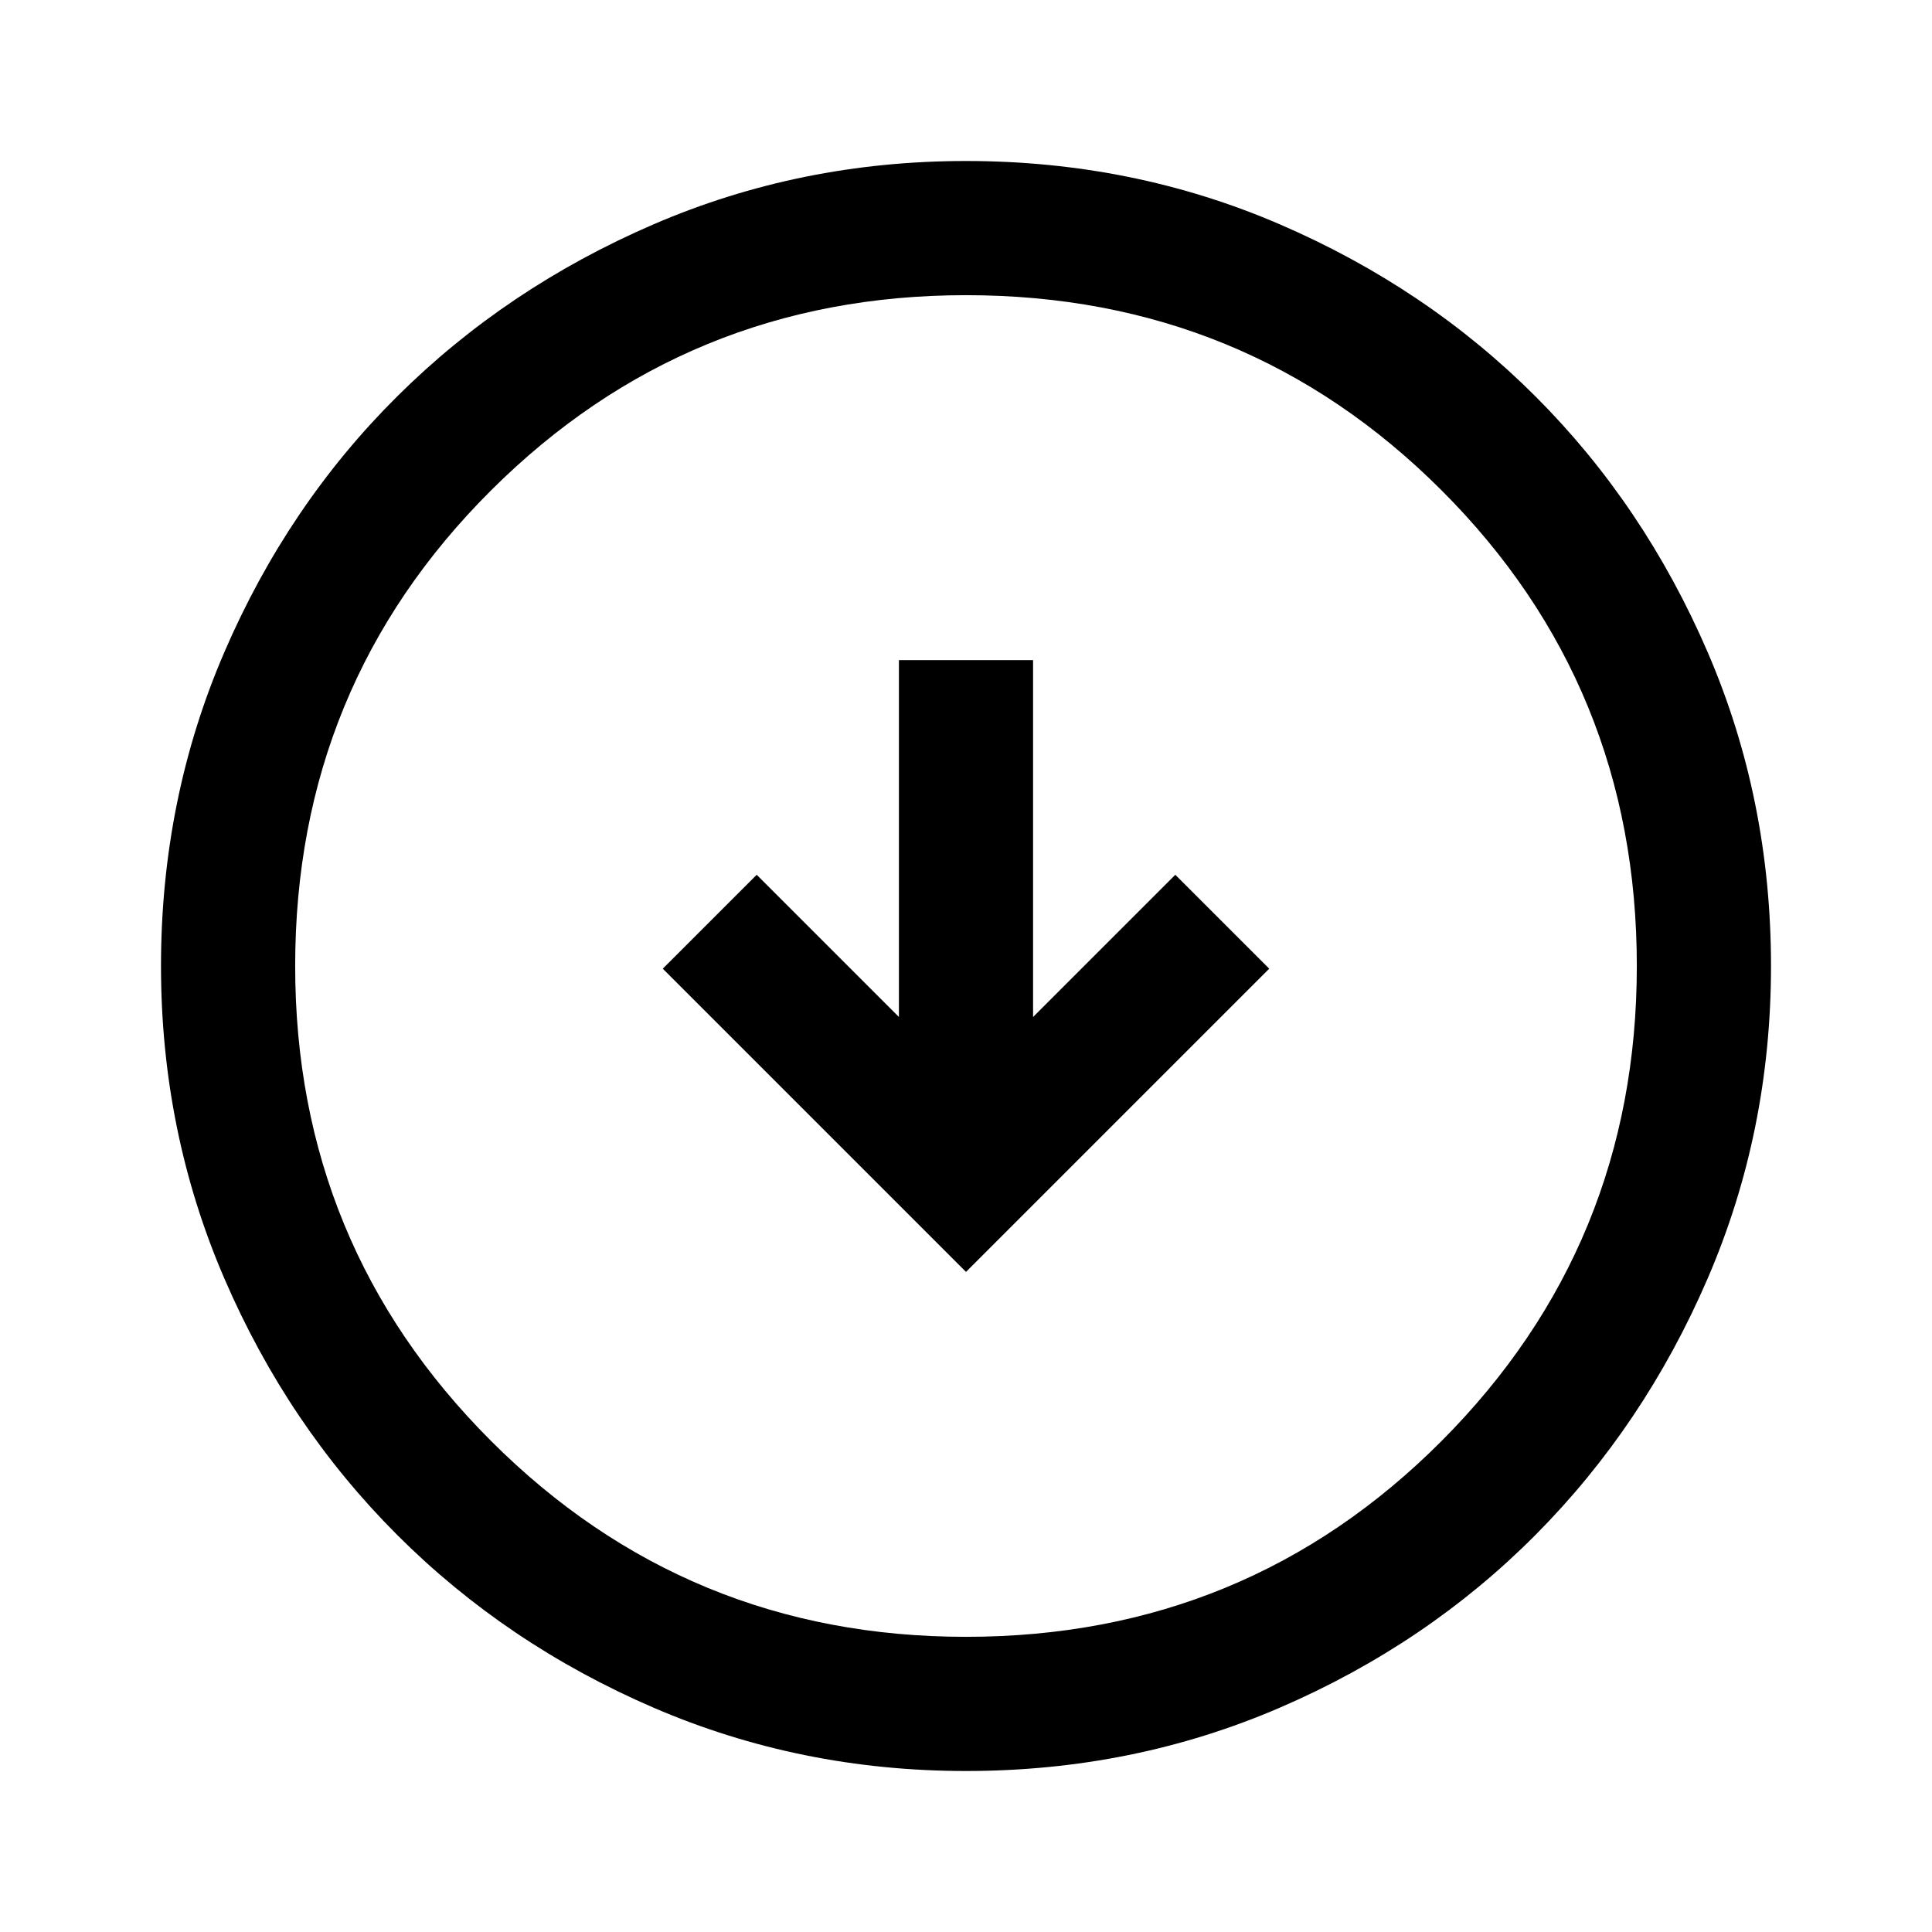
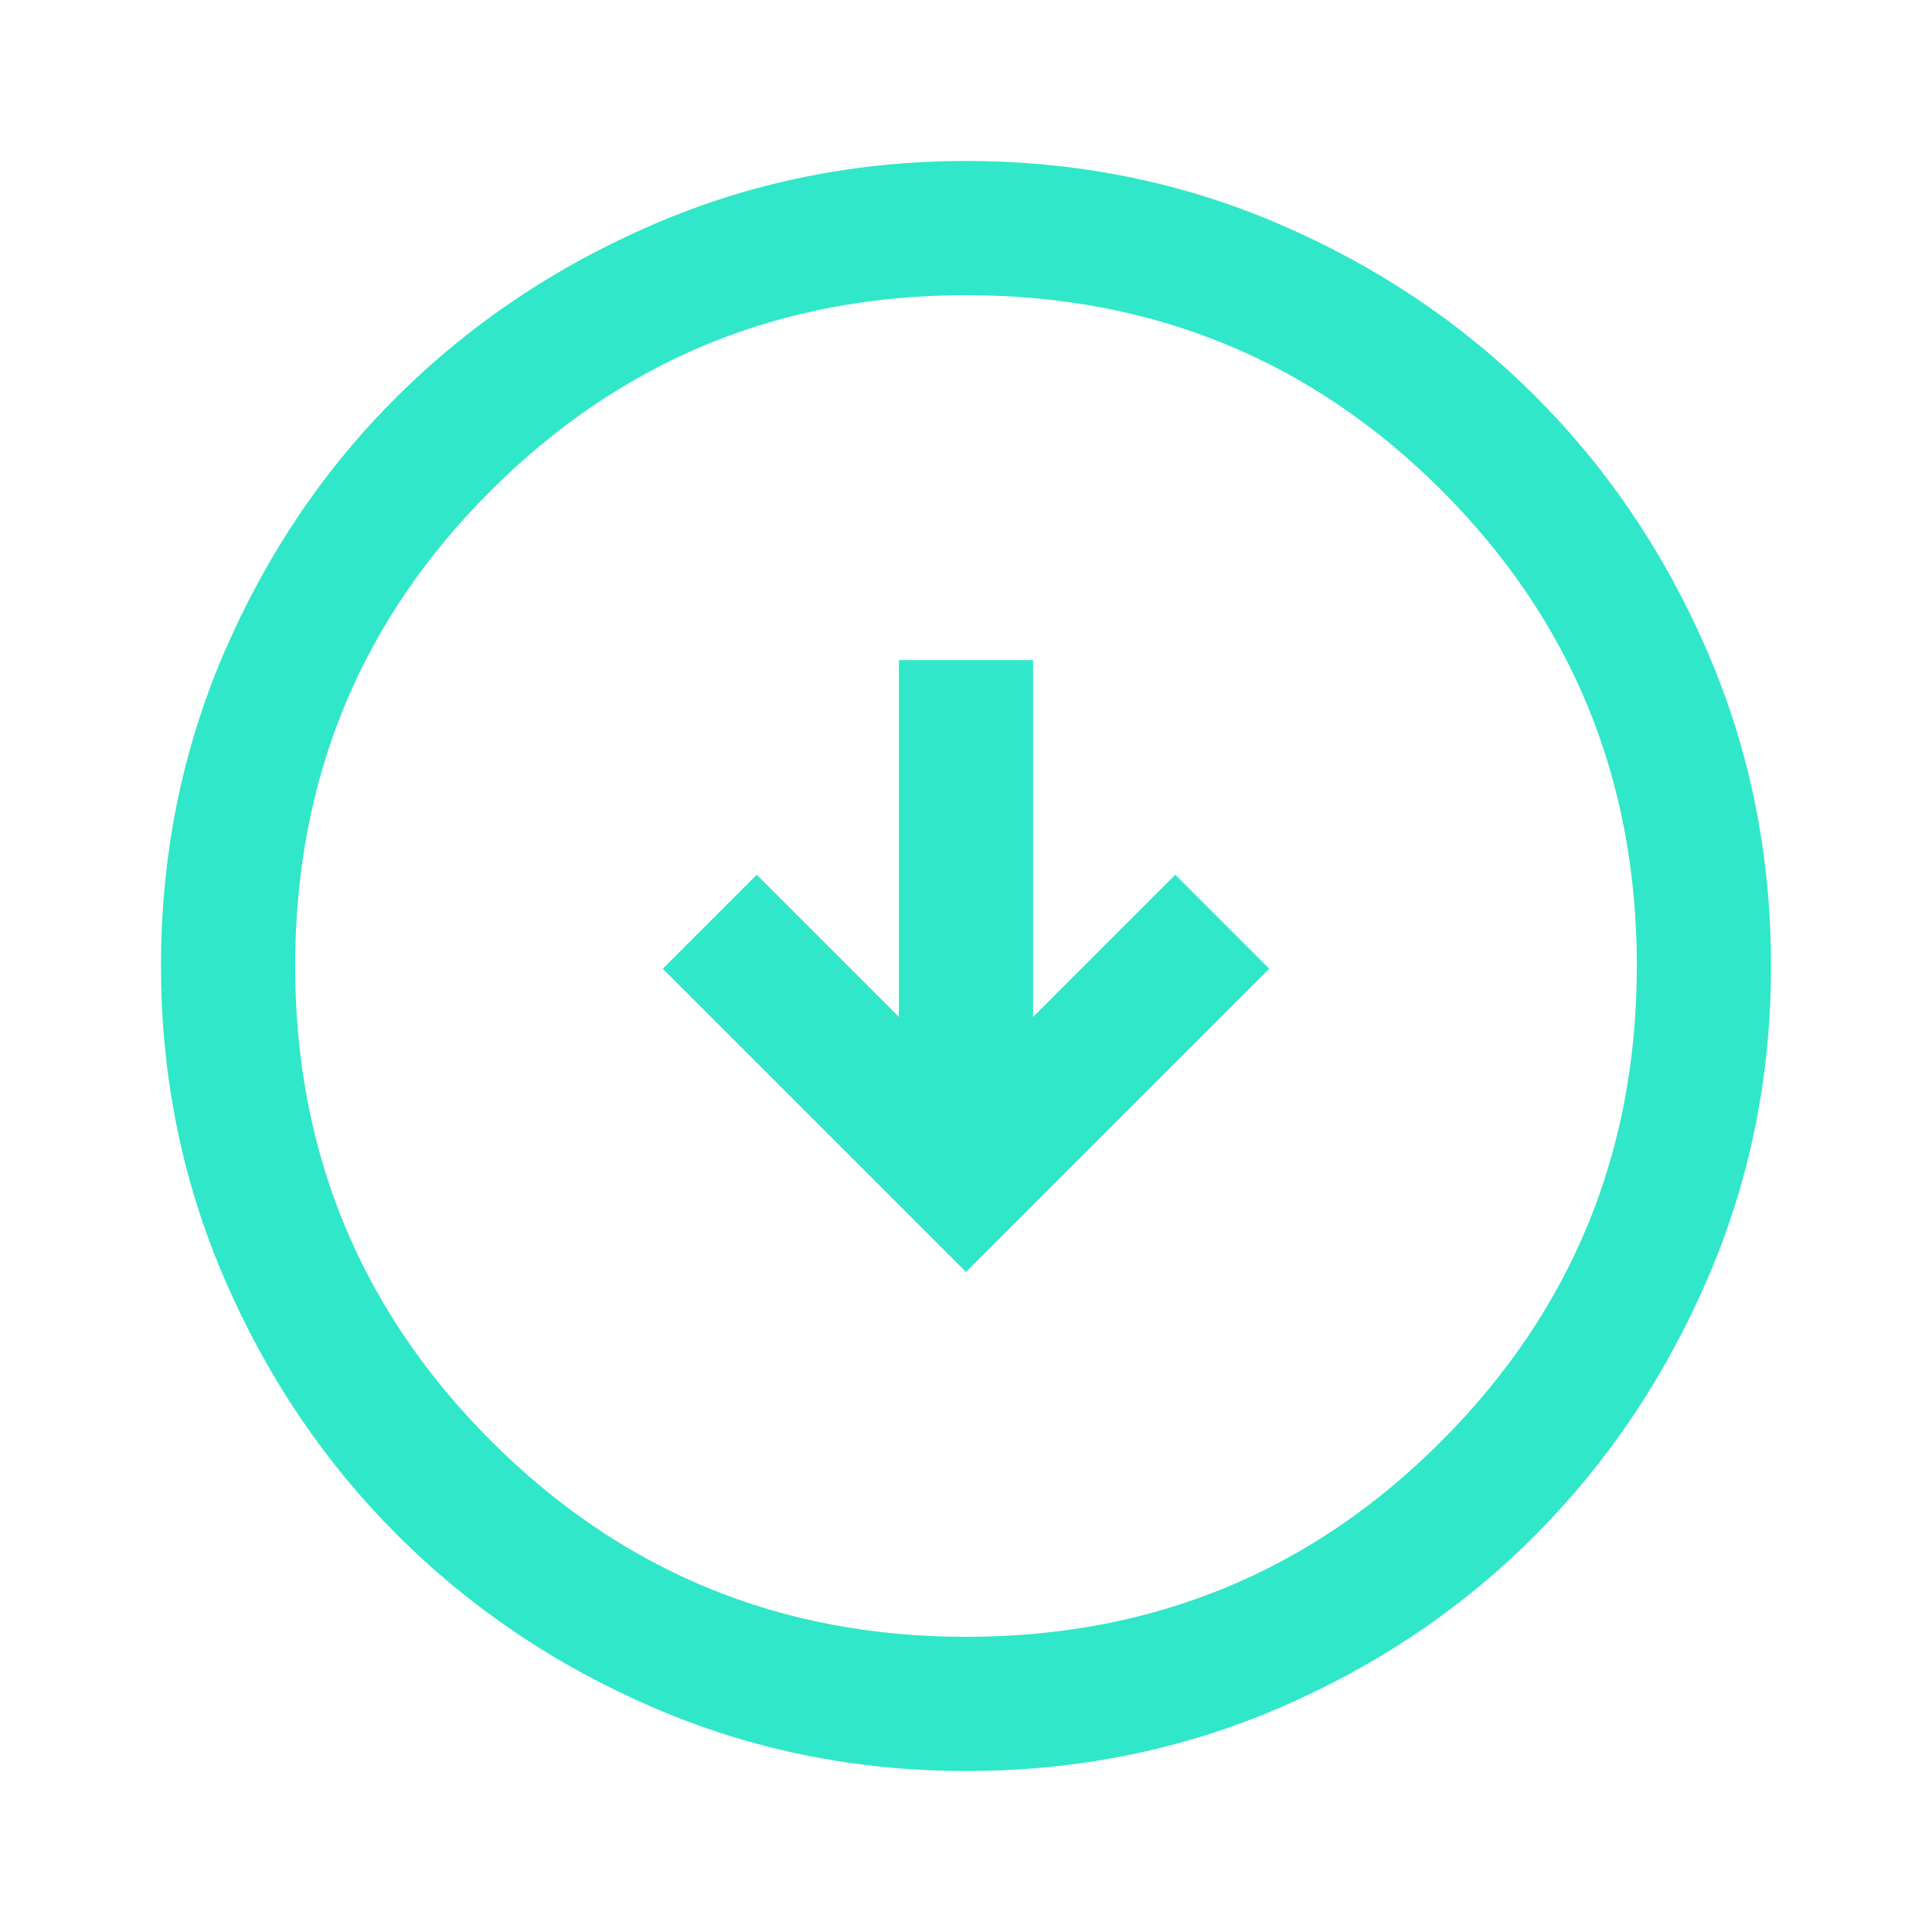
- <svg xmlns="http://www.w3.org/2000/svg" height="40px" viewBox="0 -960 960 960" width="40px" fill="#000000" style="background-color:#fbfbfb">
+ <svg xmlns="http://www.w3.org/2000/svg" height="40px" viewBox="0 -960 960 960" width="40px" fill="#30E7C9" style="background-color:#111111">
  <path d="m480-328 150.67-150.67L584-525.33l-70.67 70.66V-632h-66.66v177.33L376-525.33l-46.67 46.66L480-328Zm0 248q-82.33 0-155.33-31.5-73-31.5-127.34-85.83Q143-251.67 111.5-324.67T80-480q0-83 31.5-156t85.83-127q54.34-54 127.34-85.5T480-880q83 0 156 31.5T763-763q54 54 85.5 127T880-480q0 82.33-31.5 155.33-31.5 73-85.5 127.34Q709-143 636-111.5T480-80Zm0-66.67q139.33 0 236.33-97.33t97-236q0-139.33-97-236.33t-236.33-97q-138.67 0-236 97-97.33 97-97.33 236.33 0 138.67 97.33 236 97.33 97.33 236 97.33ZM480-480Z" />
</svg>
